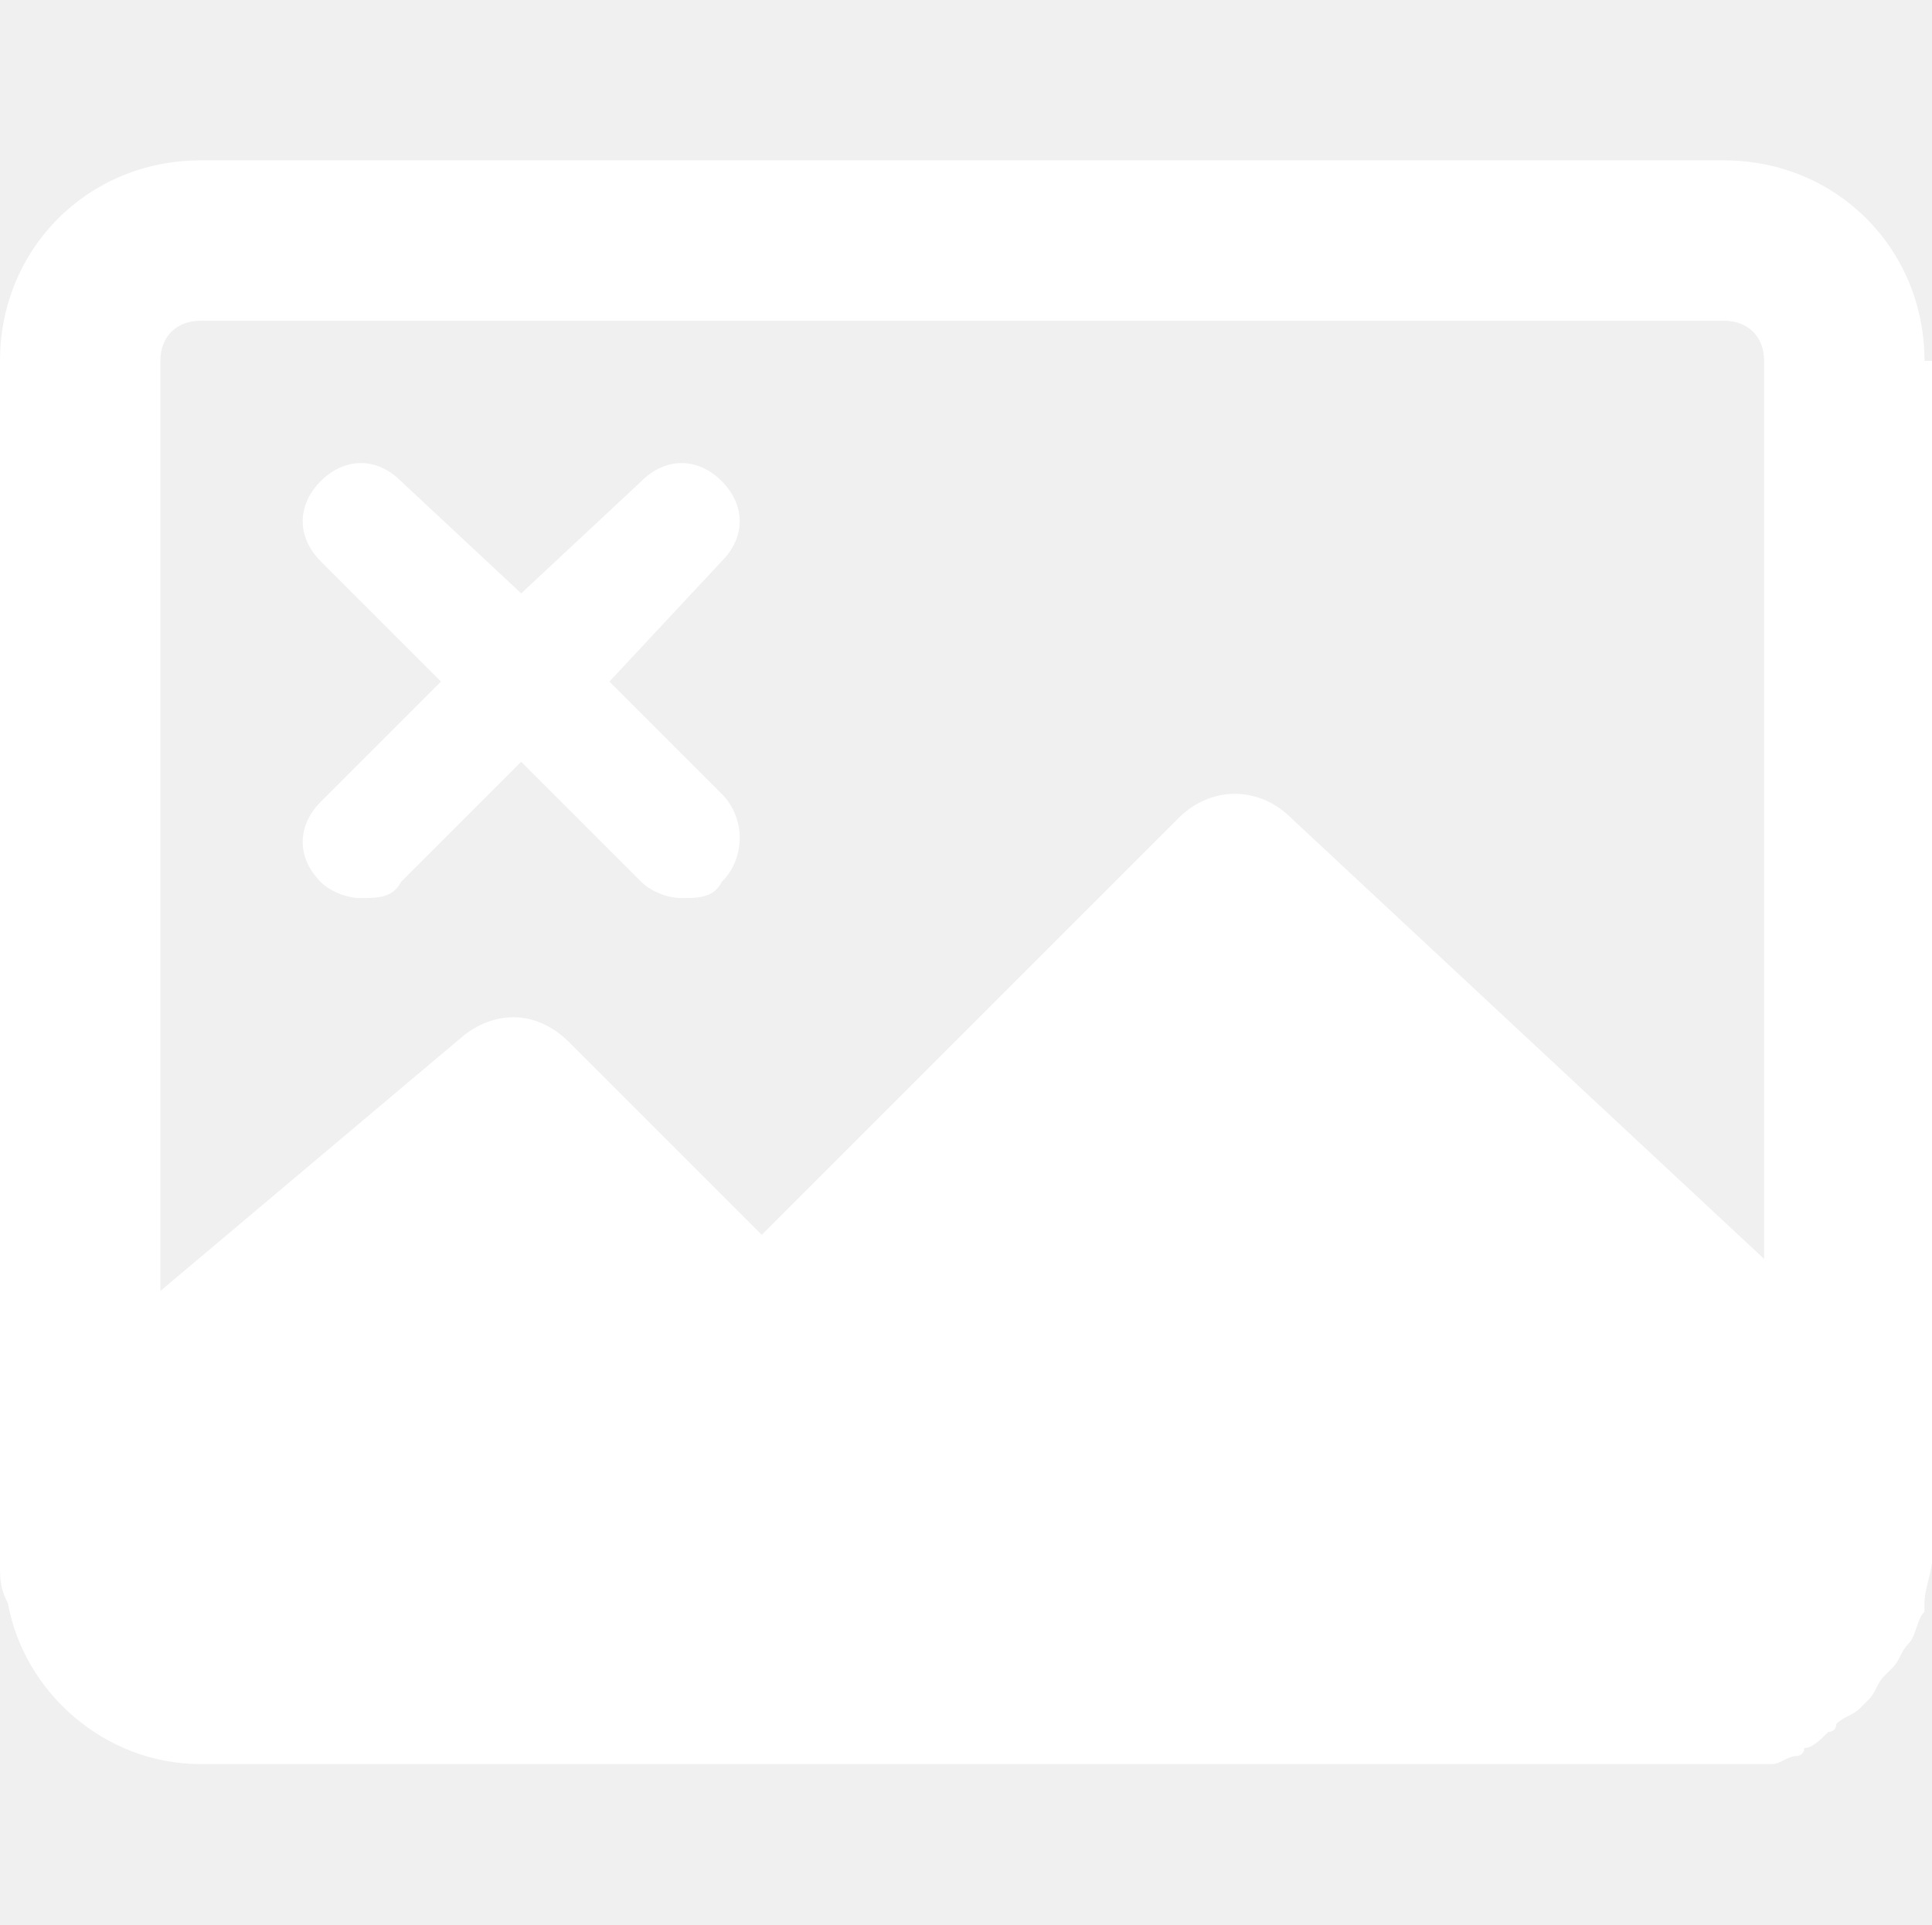
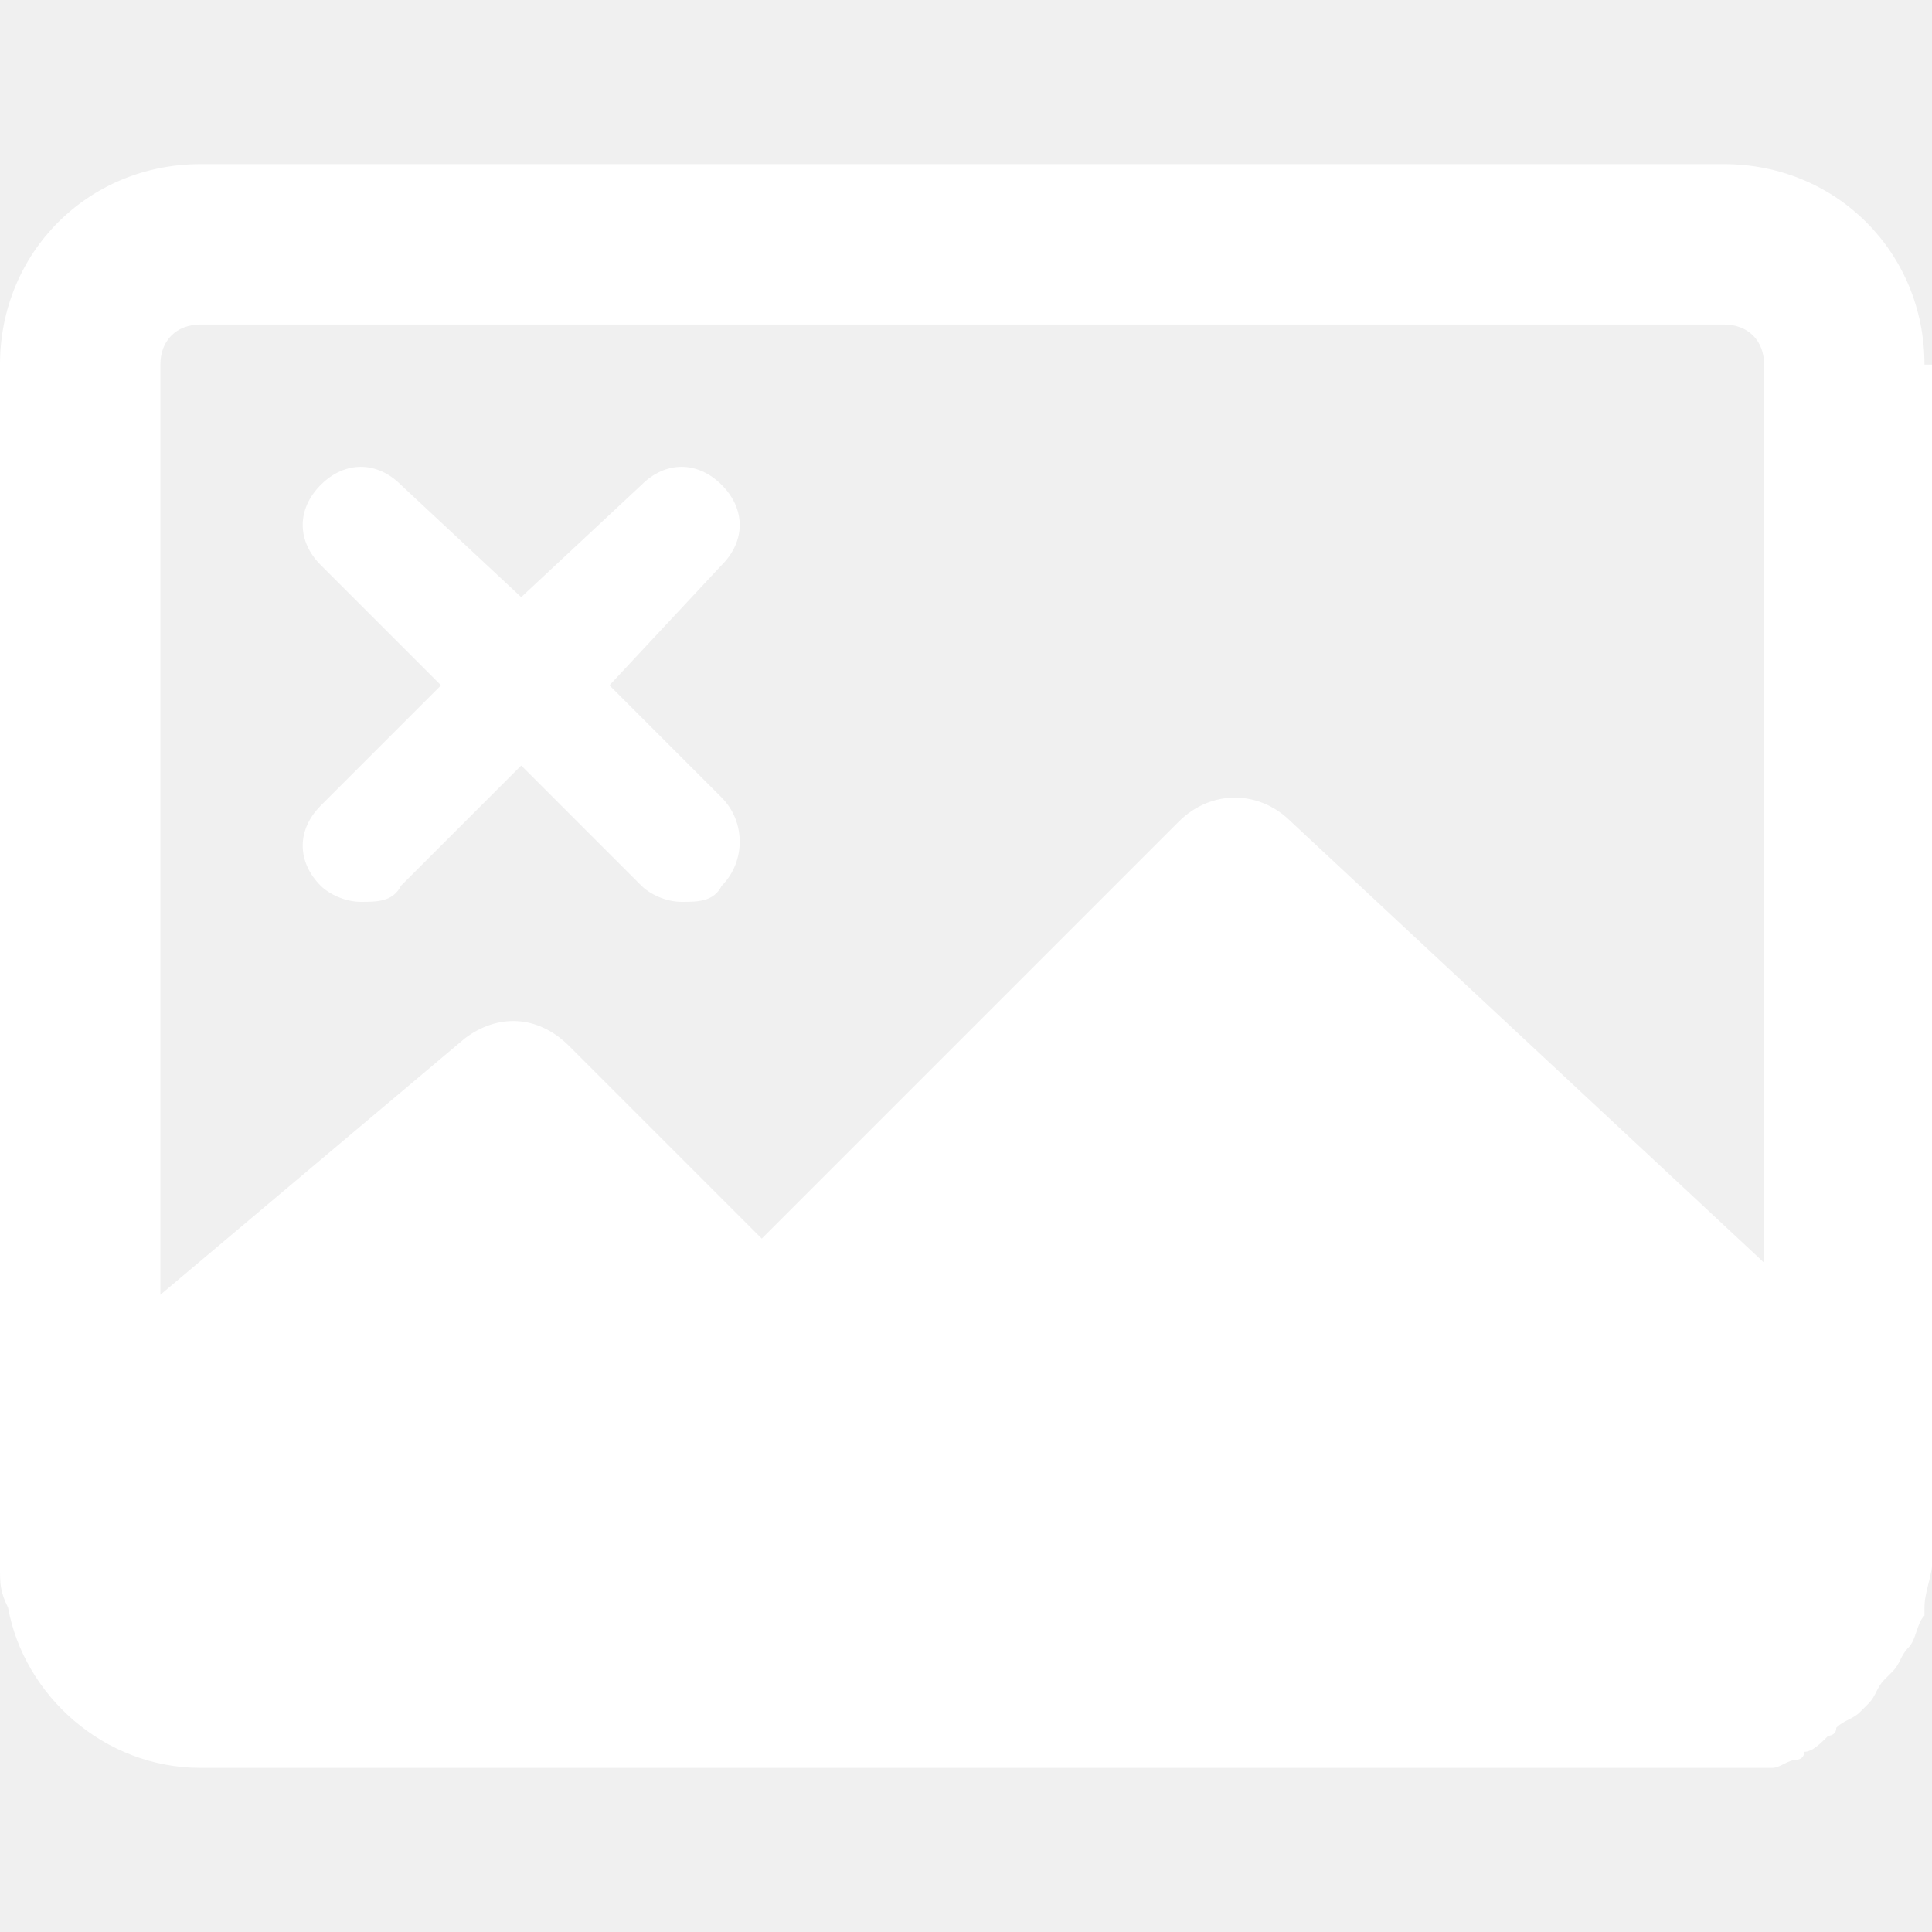
- <svg xmlns="http://www.w3.org/2000/svg" t="1637391956485" class="icon" viewBox="0 0 1028 1024" version="1.1" p-id="4906" width="32.125" height="32">
-   <defs>
-     <style type="text/css" />
-   </defs>
-   <path d="M1024 192C1024 132.267 977.067 85.333 917.333 85.333h-810.667C46.933 85.333 0 132.267 0 192v640c0 8.533 0 12.8 4.267 21.333 8.533 46.933 51.2 85.333 102.4 85.333h836.267c4.267 0 8.533-4.267 12.8-4.267 0 0 4.267 0 4.267-4.267 4.267 0 8.533-4.267 12.8-8.533 0 0 4.267 0 4.267-4.267 4.267-4.267 8.533-4.267 12.8-8.533l4.267-4.267c4.267-4.267 4.267-8.533 8.533-12.8l4.267-4.267c4.267-4.267 4.267-8.533 8.533-12.8 4.267-4.267 4.267-12.8 8.533-17.067V853.333c0-8.533 4.267-17.067 4.267-25.6V192zM106.667 170.667h810.667c12.8 0 21.333 8.533 21.333 21.333v477.867l-251.733-234.667c-17.067-17.067-42.667-17.067-59.733 0l-221.867 221.867L302.933 554.667c-17.067-17.067-38.4-17.067-55.467-4.267L85.333 686.933V192c0-12.8 8.533-21.333 21.333-21.333z" p-id="4907" fill="#ffffff" />
-   <path d="M170.667 469.333c4.267 4.267 12.8 8.533 21.333 8.533s17.067 0 21.333-8.533l64-64L341.333 469.333c4.267 4.267 12.8 8.533 21.333 8.533s17.067 0 21.333-8.533c12.8-12.8 12.8-34.133 0-46.933L324.267 362.667 384 298.667c12.8-12.8 12.8-29.867 0-42.667s-29.867-12.8-42.667 0L277.333 315.733 213.333 256c-12.8-12.8-29.867-12.8-42.667 0s-12.8 29.867 0 42.667l64 64L170.667 426.667c-12.8 12.8-12.8 29.867 0 42.667z" p-id="4908" fill="#ffffff" />
+ <svg xmlns="http://www.w3.org/2000/svg" viewBox="0 0 1028 1024" version="1.1" width="16" height="16">
+   <path d="M1024 192C1024 132.267 977.067 85.333 917.333 85.333h-810.667C46.933 85.333 0 132.267 0 192v640c0 8.533 0 12.8 4.267 21.333 8.533 46.933 51.2 85.333 102.4 85.333h836.267c4.267 0 8.533-4.267 12.8-4.267 0 0 4.267 0 4.267-4.267 4.267 0 8.533-4.267 12.8-8.533 0 0 4.267 0 4.267-4.267 4.267-4.267 8.533-4.267 12.8-8.533l4.267-4.267c4.267-4.267 4.267-8.533 8.533-12.8l4.267-4.267c4.267-4.267 4.267-8.533 8.533-12.8 4.267-4.267 4.267-12.8 8.533-17.067V853.333c0-8.533 4.267-17.067 4.267-25.6V192zM106.667 170.667h810.667c12.8 0 21.333 8.533 21.333 21.333v477.867l-251.733-234.667c-17.067-17.067-42.667-17.067-59.733 0l-221.867 221.867L302.933 554.667c-17.067-17.067-38.4-17.067-55.467-4.267L85.333 686.933V192c0-12.8 8.533-21.333 21.333-21.333z" fill="#fff" />
+   <path d="M170.667 469.333c4.267 4.267 12.8 8.533 21.333 8.533s17.067 0 21.333-8.533l64-64L341.333 469.333c4.267 4.267 12.8 8.533 21.333 8.533s17.067 0 21.333-8.533c12.8-12.8 12.8-34.133 0-46.933L324.267 362.667 384 298.667c12.8-12.8 12.8-29.867 0-42.667s-29.867-12.8-42.667 0L277.333 315.733 213.333 256c-12.8-12.8-29.867-12.8-42.667 0s-12.8 29.867 0 42.667l64 64L170.667 426.667c-12.8 12.8-12.8 29.867 0 42.667z" fill="#fff" />
</svg>
